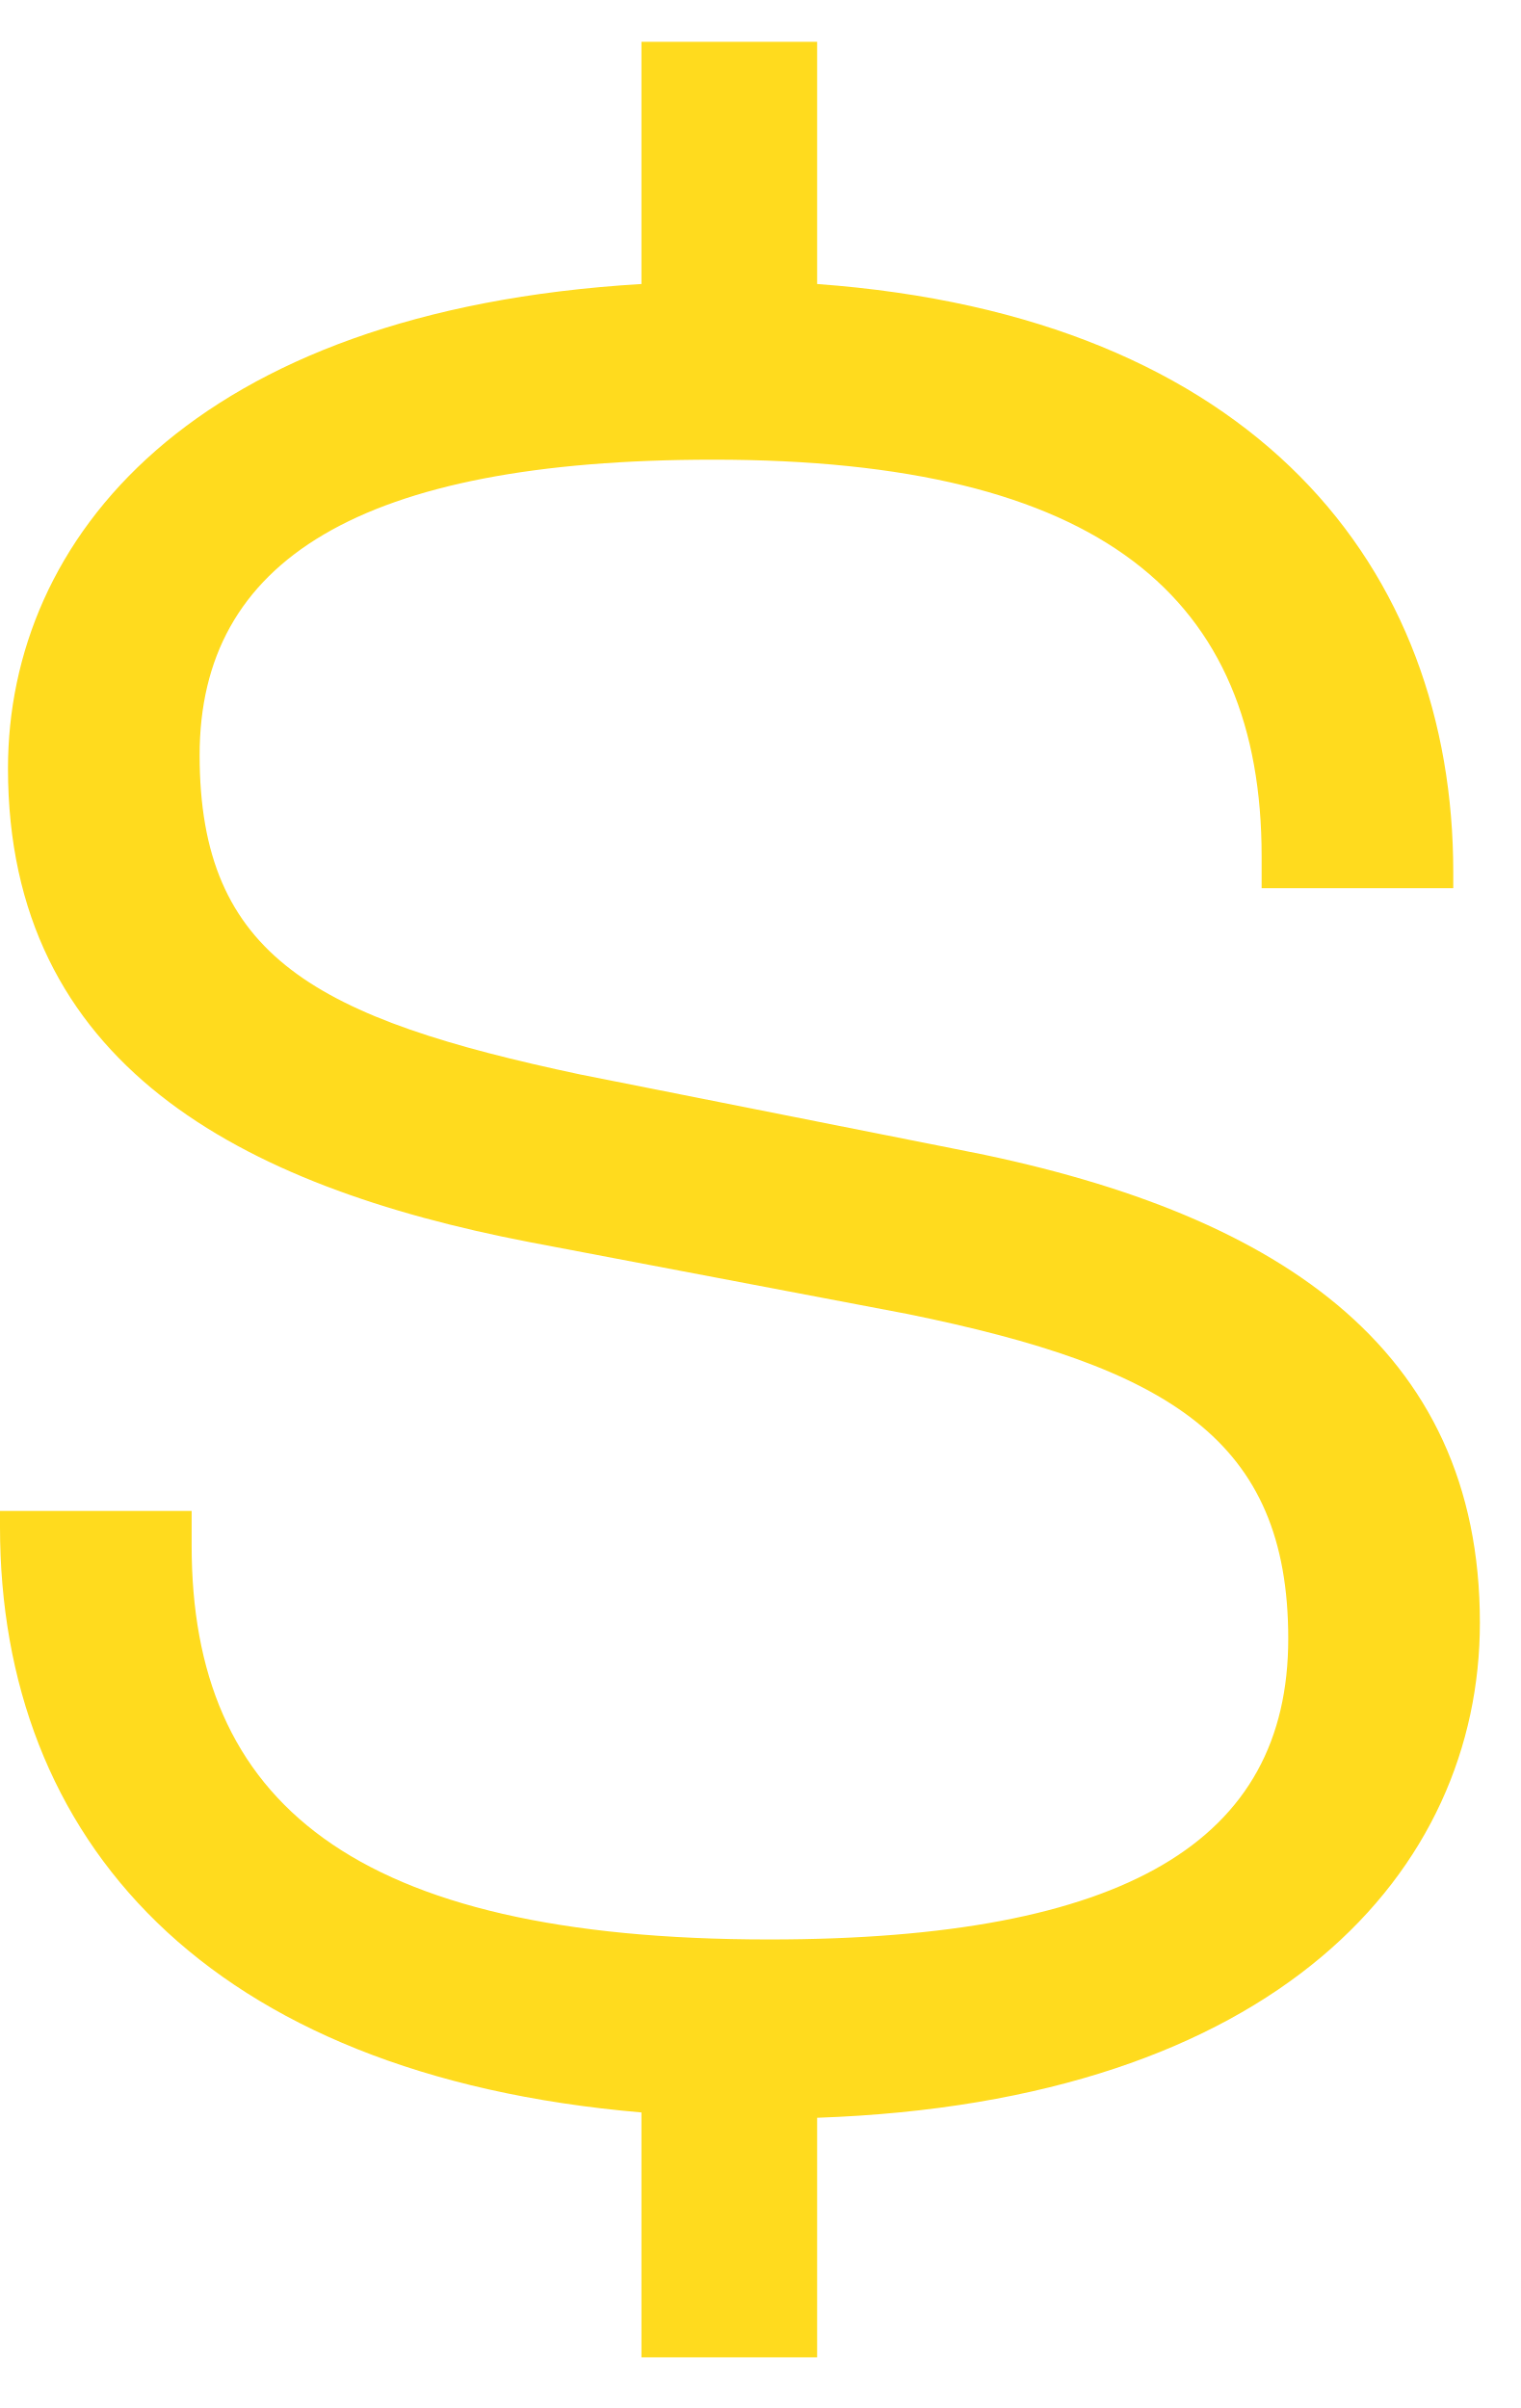
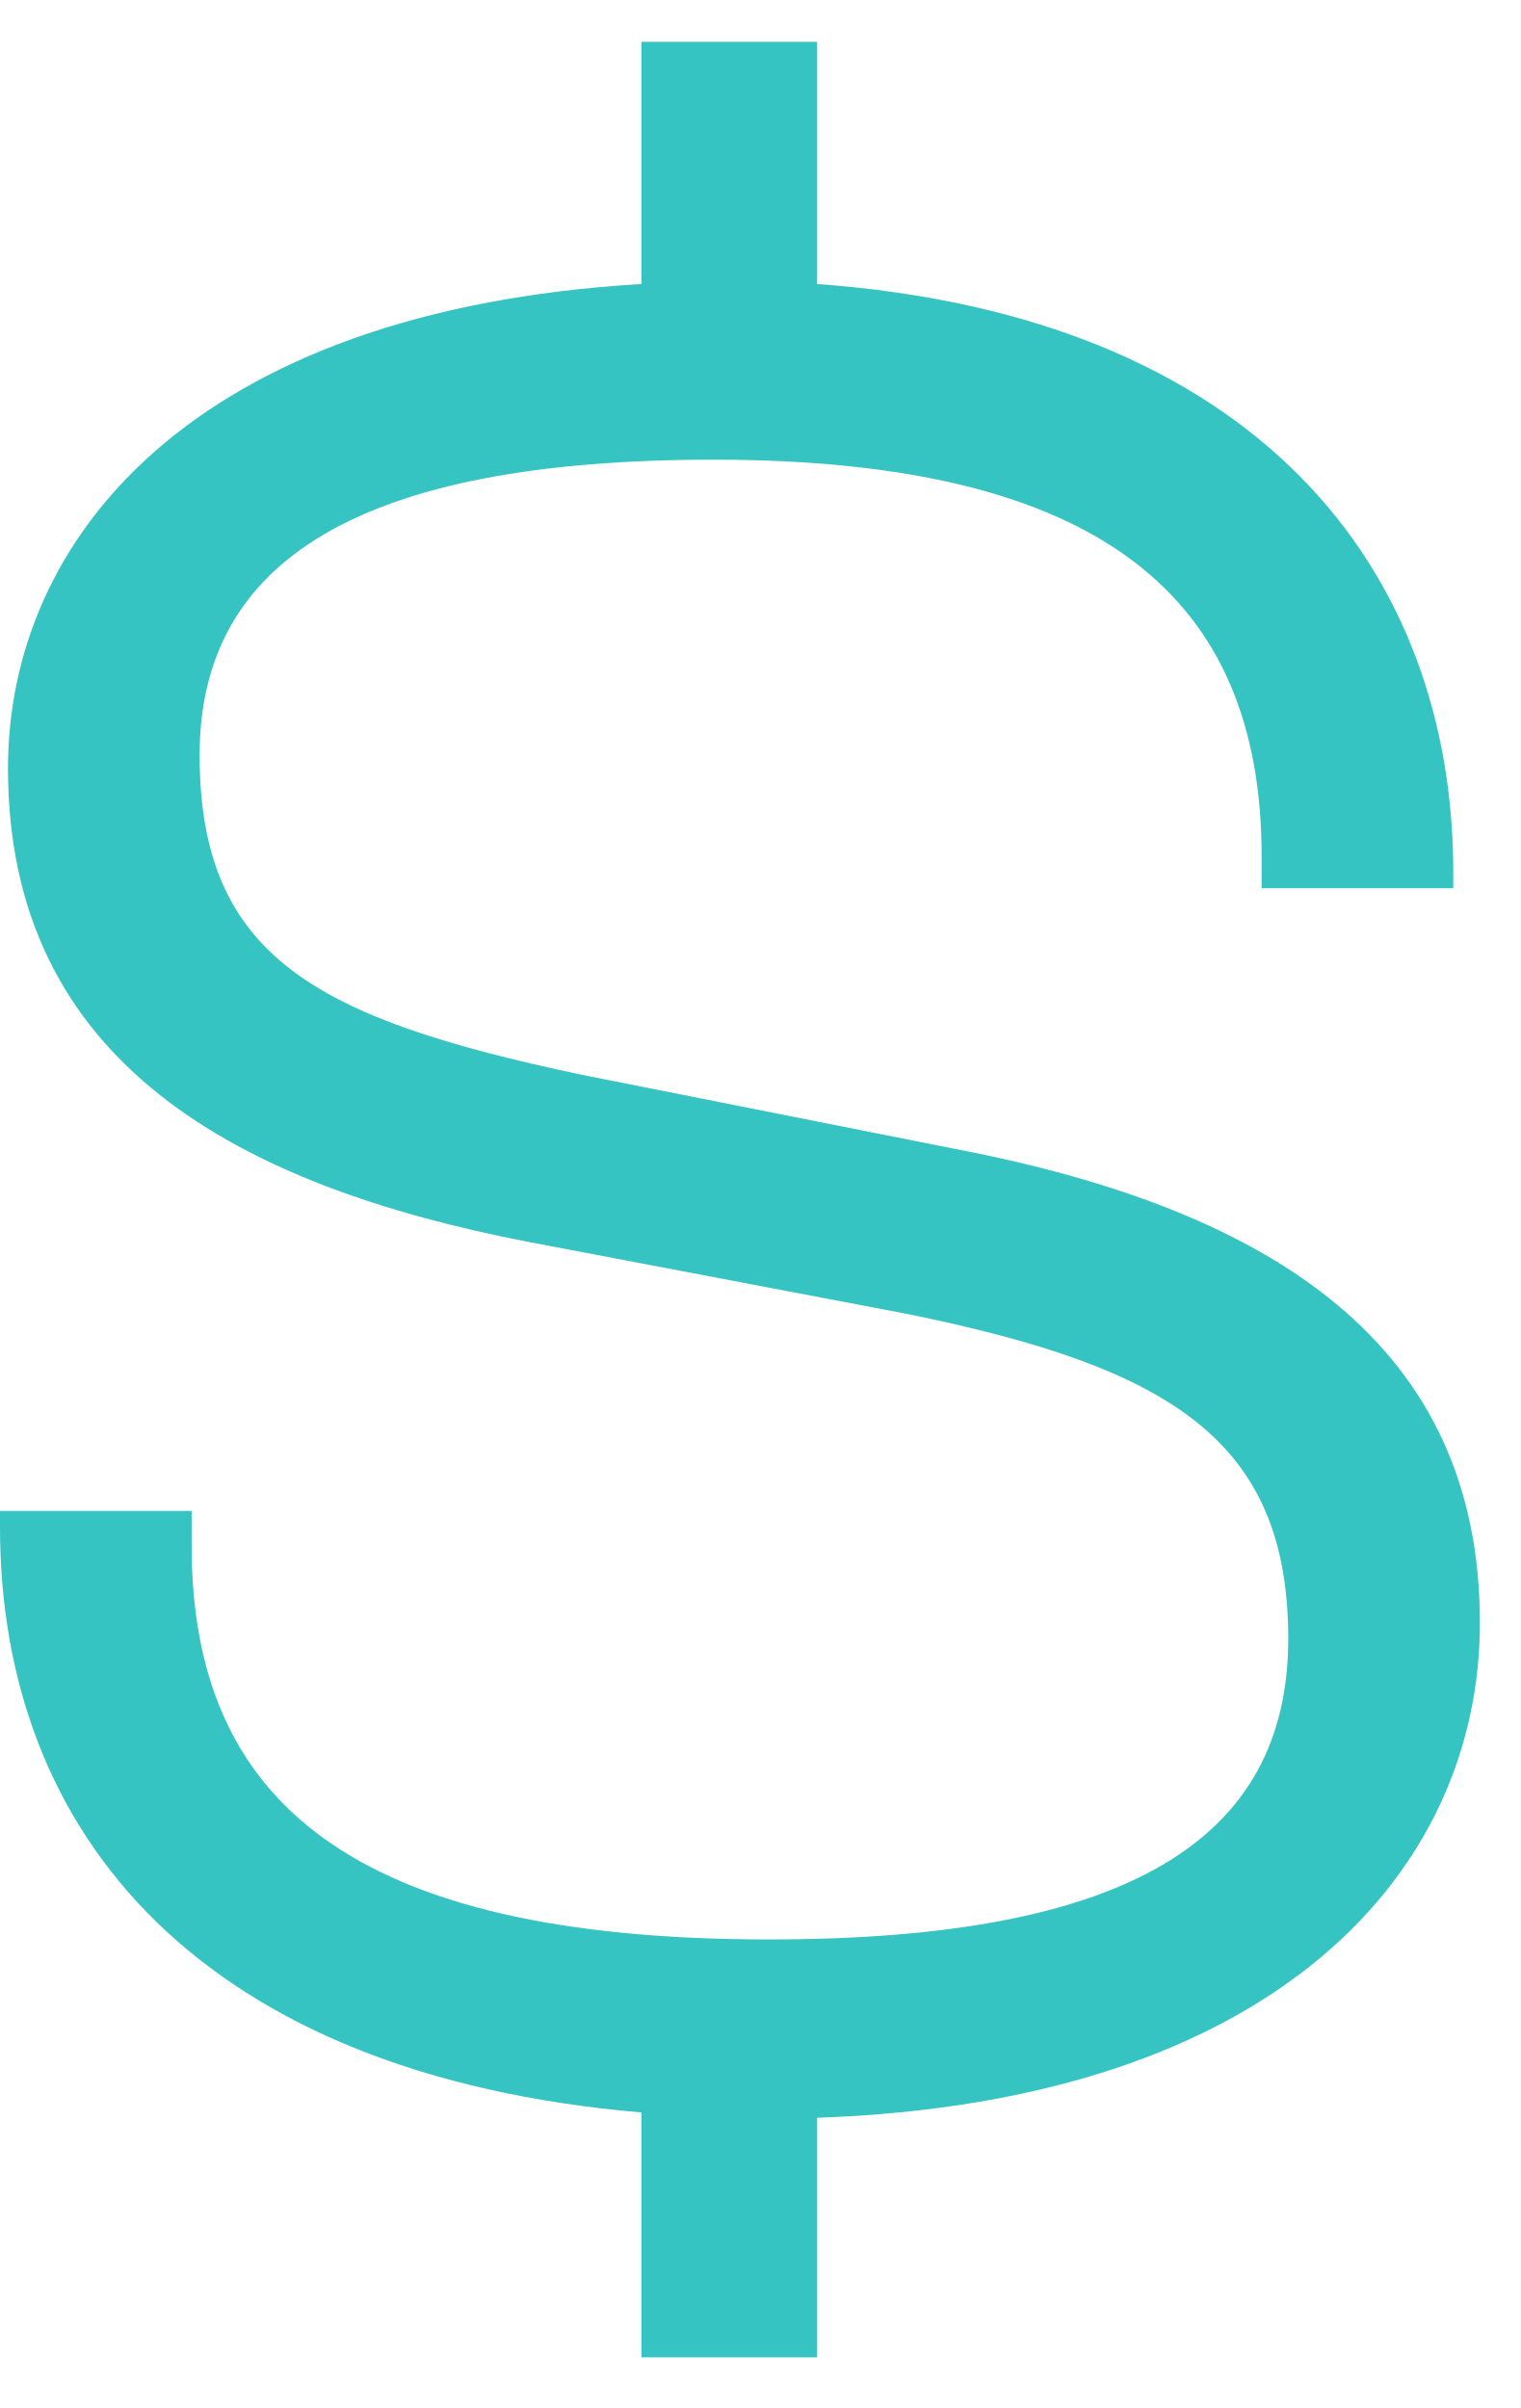
<svg xmlns="http://www.w3.org/2000/svg" width="24" height="38" viewBox="0 0 24 38" fill="none">
-   <path d="M12.894 37.2H10.122V33.336C3.234 32.748 0 29.01 0 24.096V23.844H3.024V24.39C3.024 28.422 5.544 30.606 12.138 30.606C17.766 30.606 20.328 29.052 20.328 25.86C20.328 22.71 18.438 21.576 14.322 20.736L8.358 19.602C3.78 18.72 0.126 16.788 0.126 12.126C0.126 8.514 3.024 4.902 10.122 4.482V0.66H12.894V4.482C19.824 4.986 22.932 8.976 22.932 13.764V14.016H19.908V13.512C19.908 9.438 17.388 7.254 11.256 7.254C5.67 7.254 3.15 8.85 3.15 11.916C3.15 15.108 4.998 16.074 9.156 16.956L15.078 18.132C20.118 19.098 23.352 21.24 23.352 25.608C23.352 29.514 20.16 33.168 12.894 33.42V37.2Z" fill="#FFDB1E" />
+   <path d="M12.894 37.2H10.122V33.336C3.234 32.748 0 29.01 0 24.096V23.844H3.024V24.39C3.024 28.422 5.544 30.606 12.138 30.606C17.766 30.606 20.328 29.052 20.328 25.86C20.328 22.71 18.438 21.576 14.322 20.736L8.358 19.602C3.78 18.72 0.126 16.788 0.126 12.126C0.126 8.514 3.024 4.902 10.122 4.482V0.66H12.894V4.482C19.824 4.986 22.932 8.976 22.932 13.764V14.016H19.908V13.512C19.908 9.438 17.388 7.254 11.256 7.254C5.67 7.254 3.15 8.85 3.15 11.916C3.15 15.108 4.998 16.074 9.156 16.956L15.078 18.132C20.118 19.098 23.352 21.24 23.352 25.608C23.352 29.514 20.16 33.168 12.894 33.42V37.2Z" fill="#35c4c2" />
</svg>
